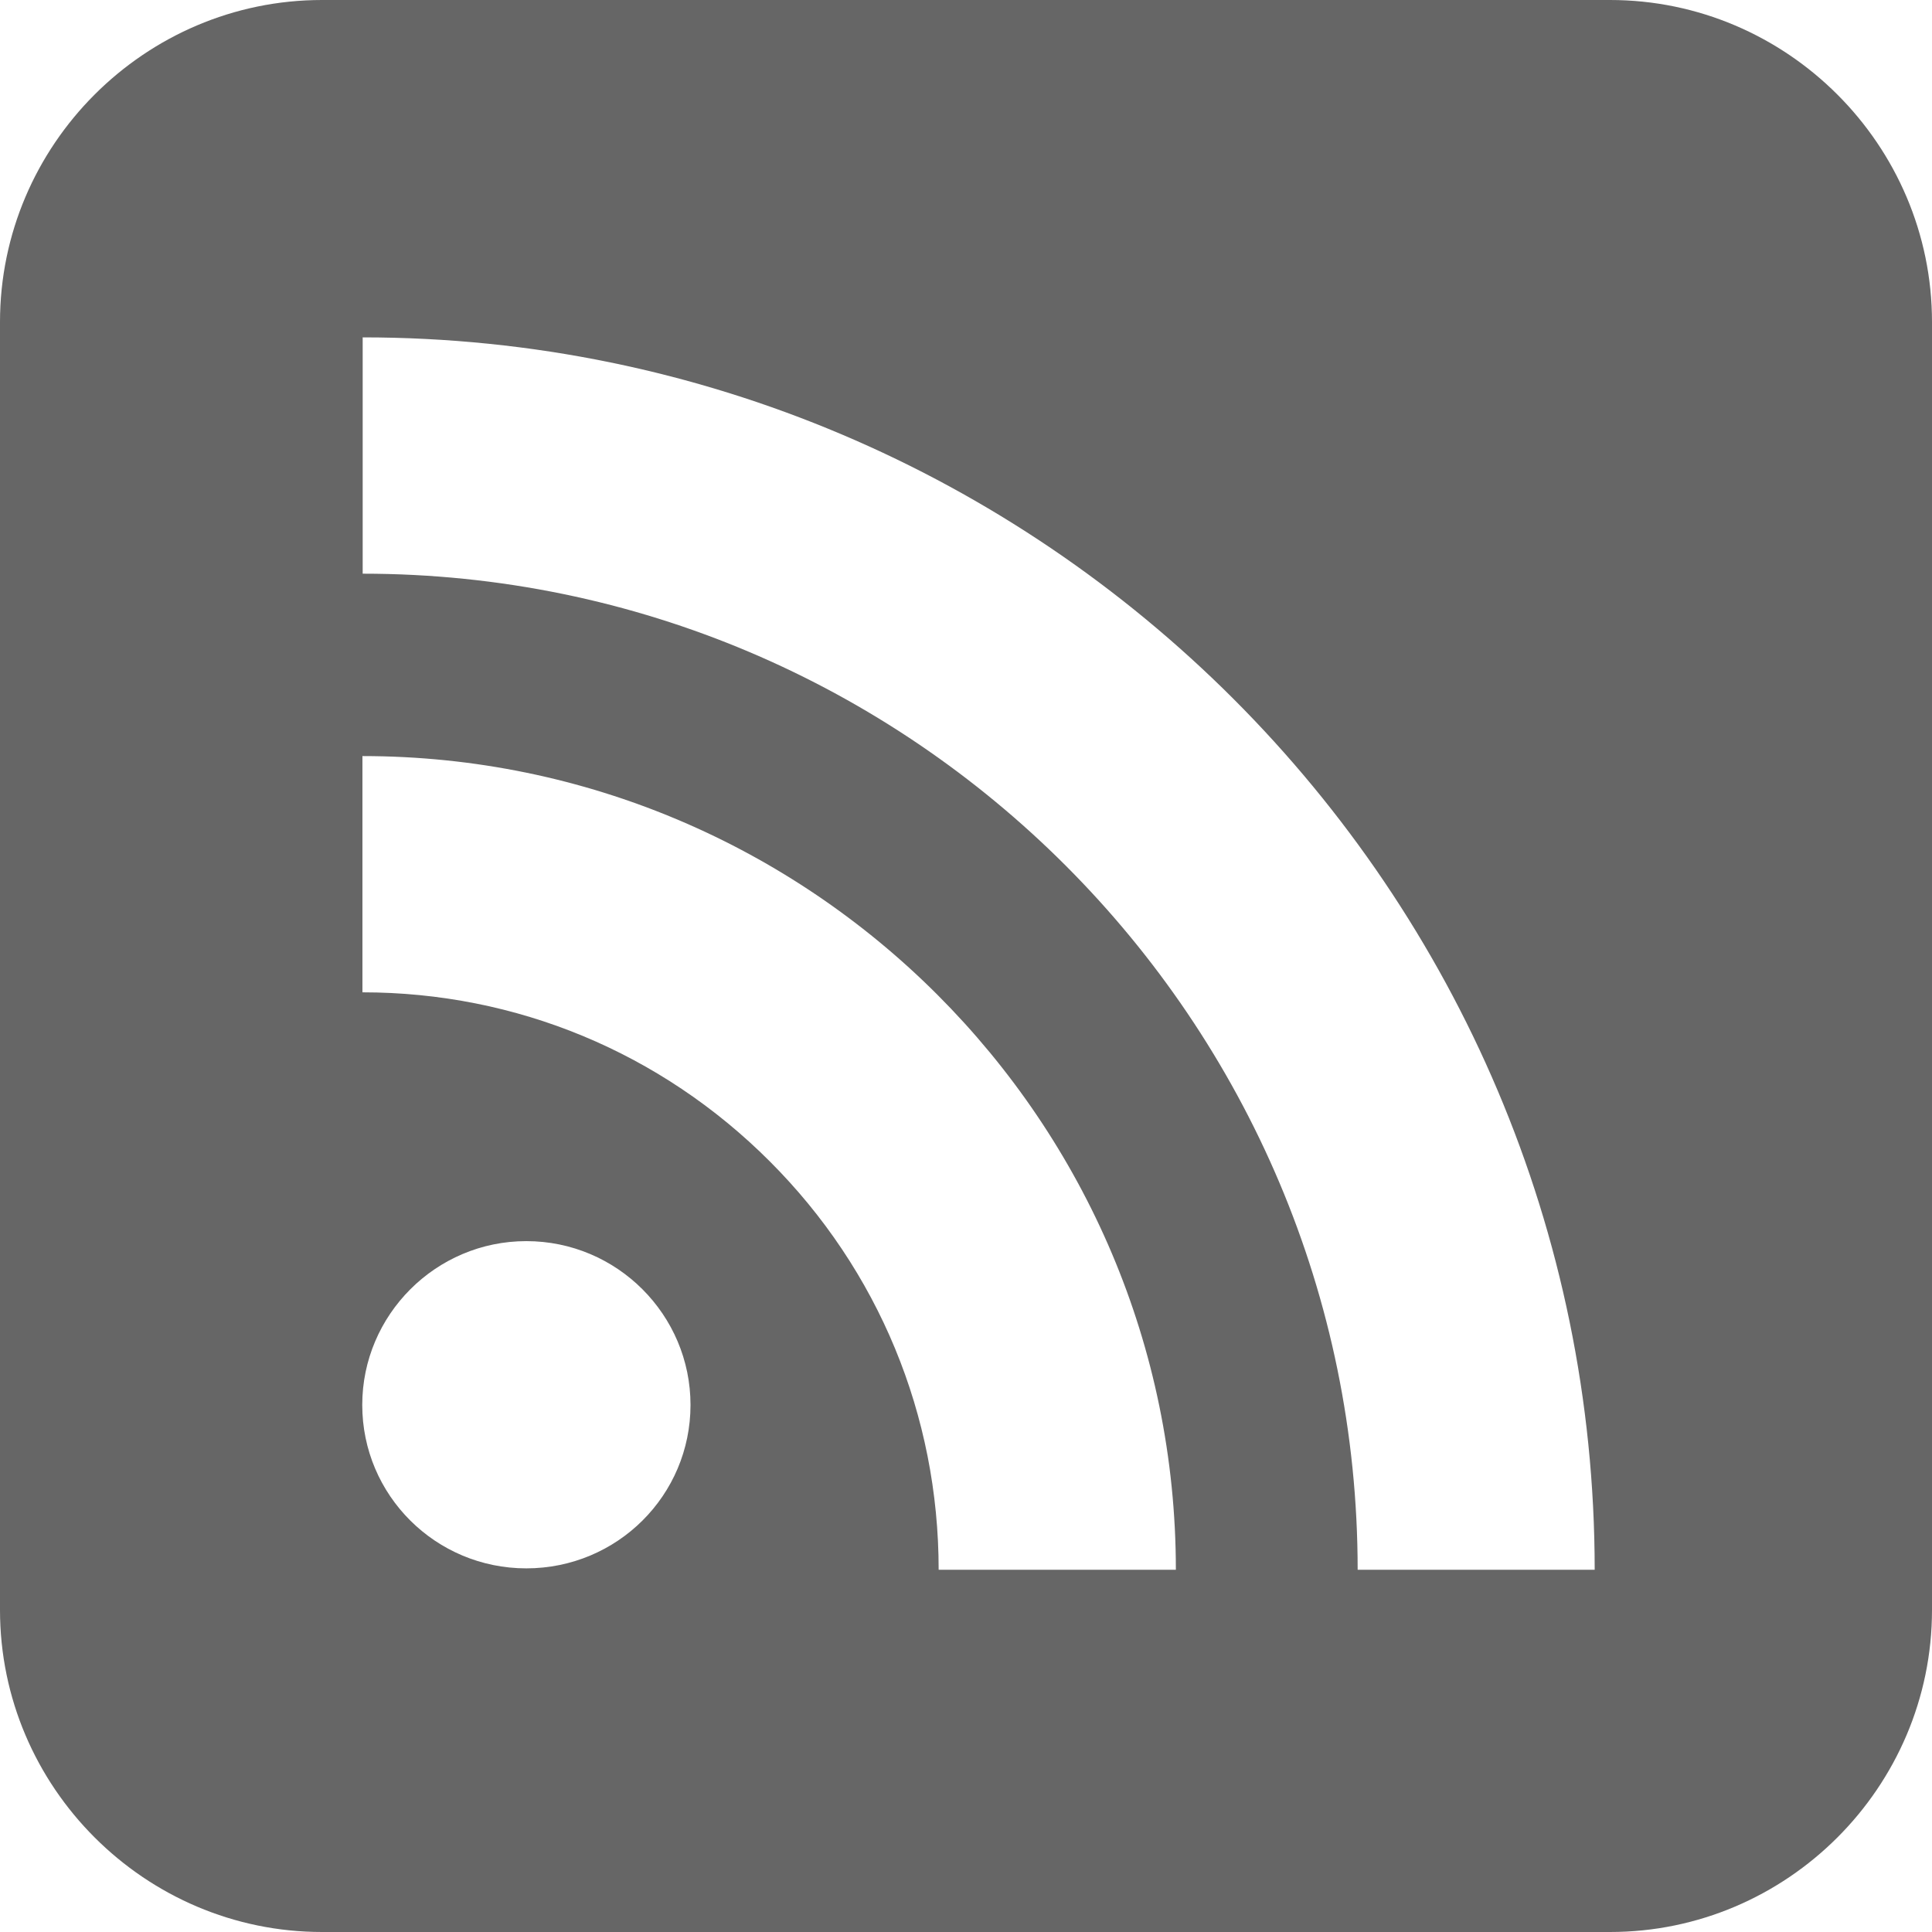
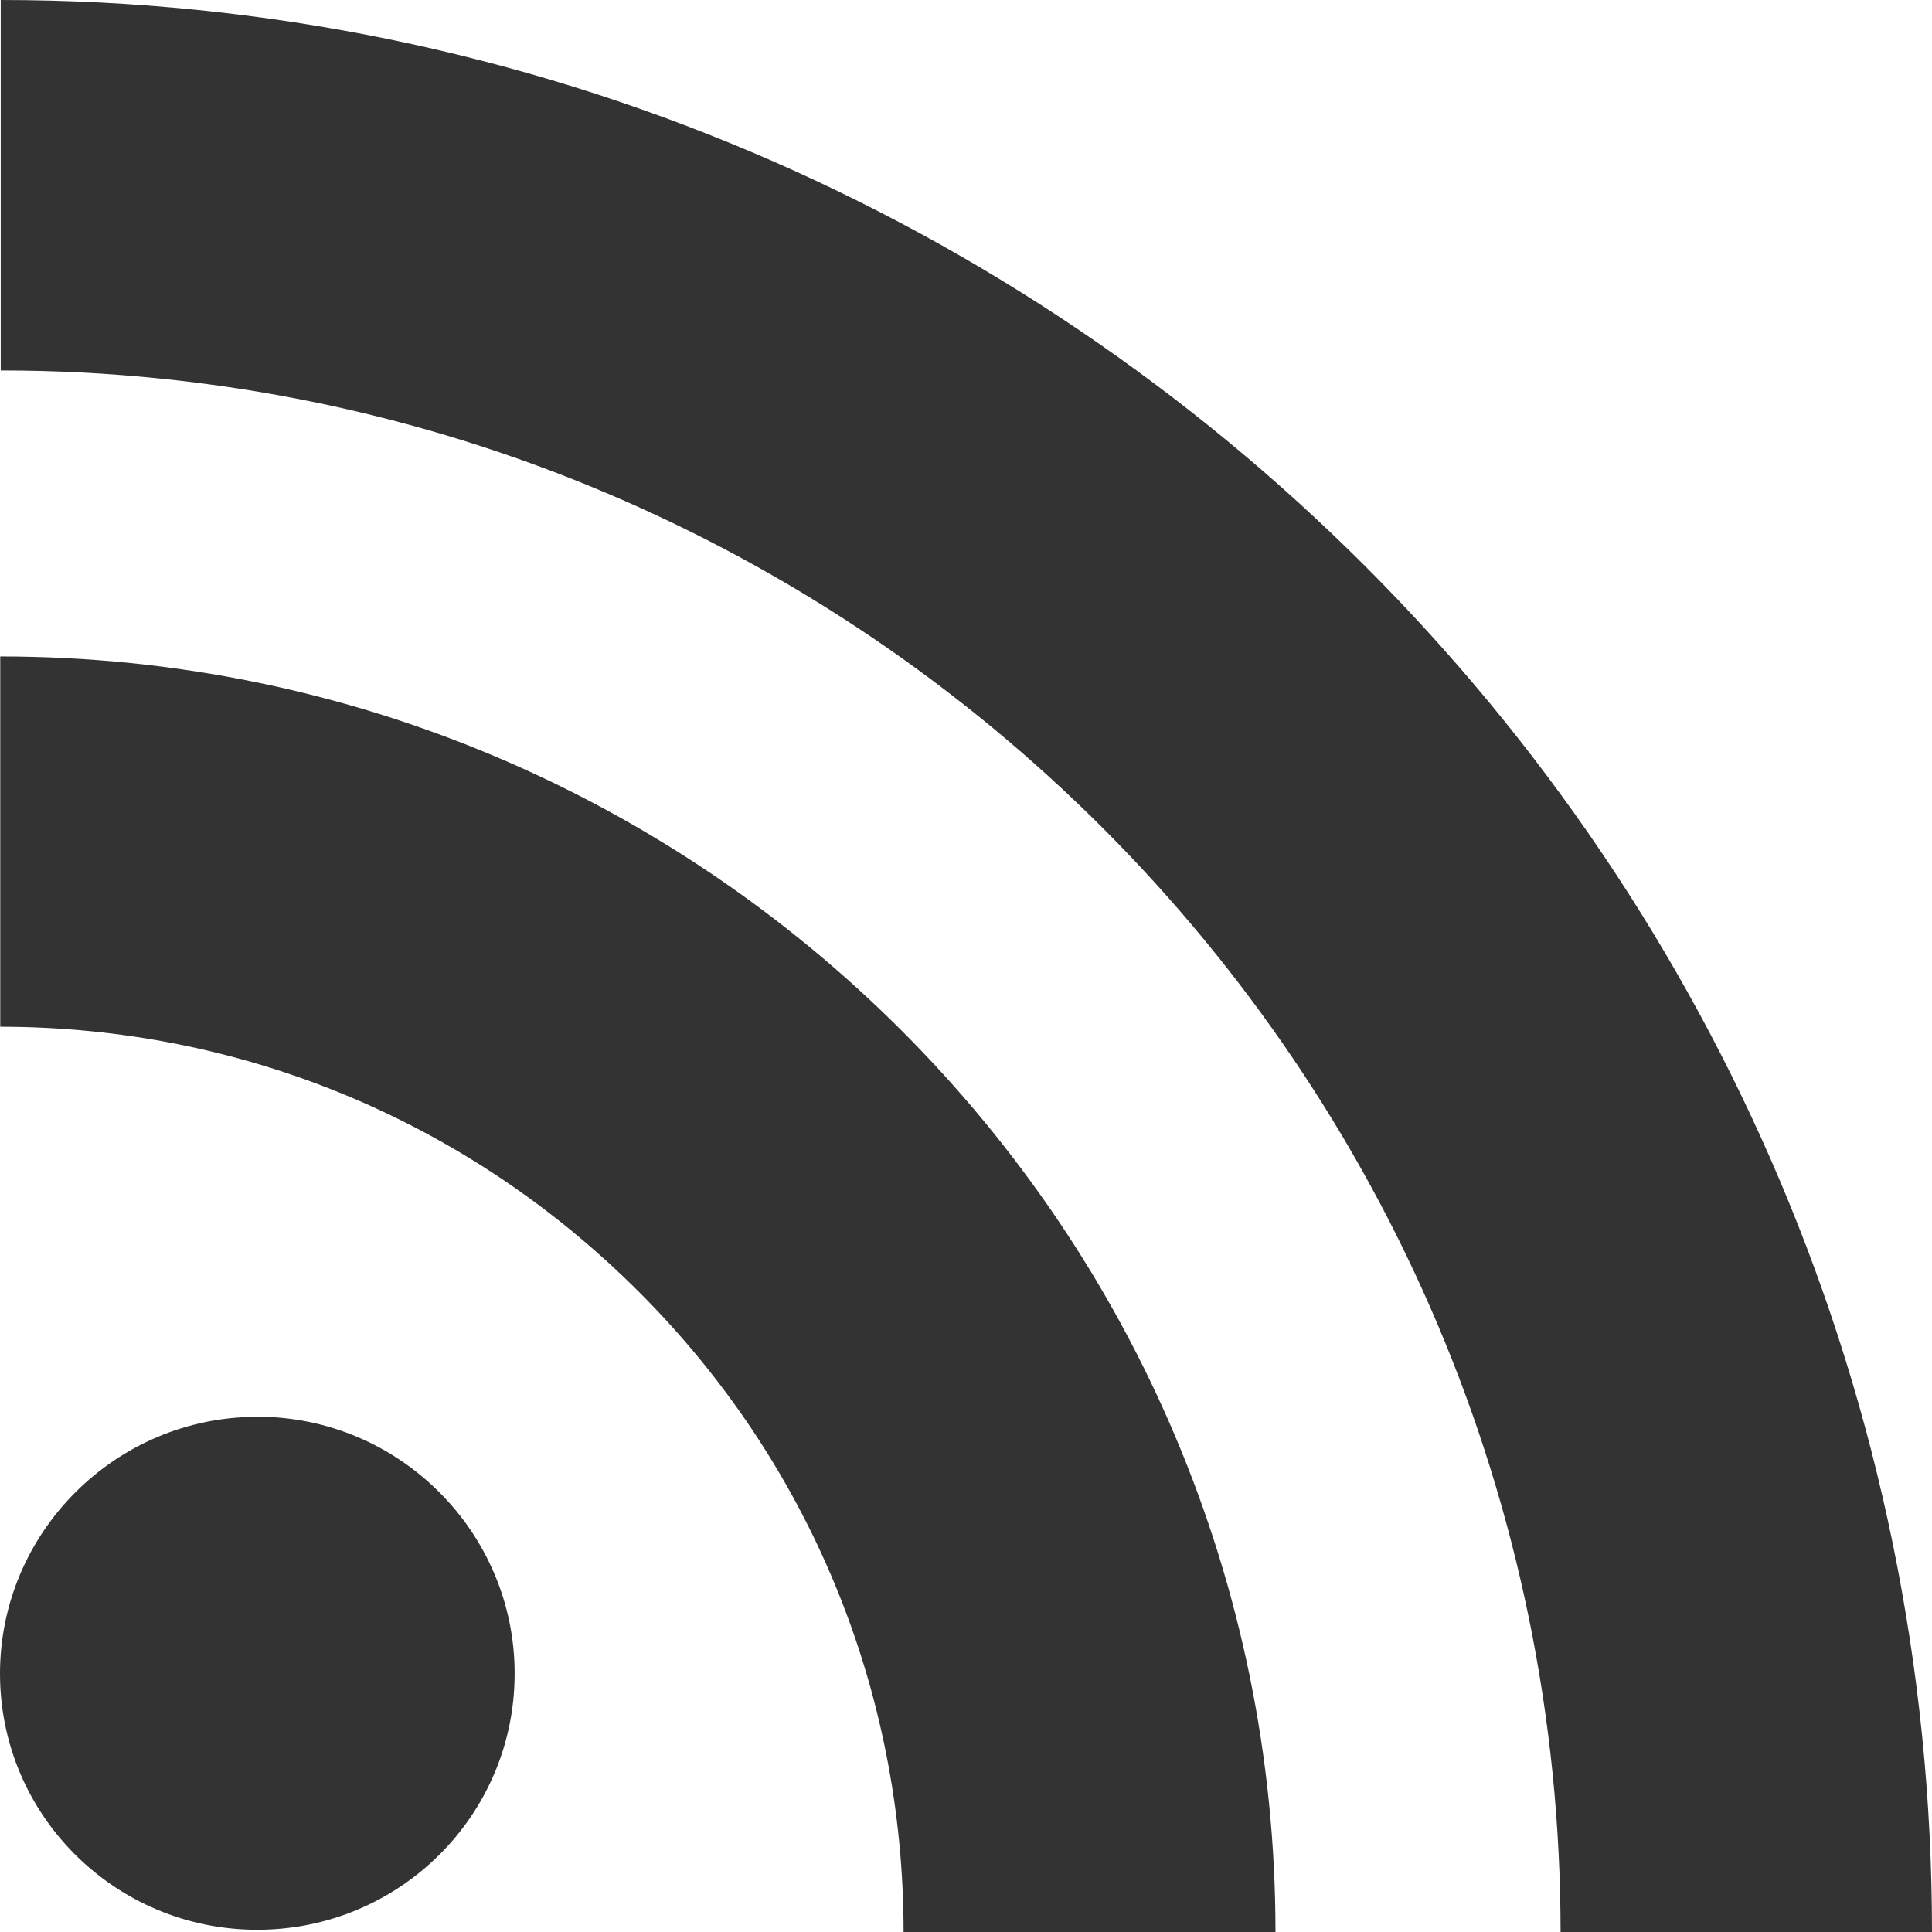
- <svg xmlns="http://www.w3.org/2000/svg" viewBox="0 0 32 32">
-   <path d="M26.667 0H5.334C2.4 0 0 2.4 0 5.334v21.332C0 29.6 2.4 32 5.334 32h21.333C29.6 32 32 29.602 32 26.666V5.334C32 2.4 29.6 0 26.667 0zM8.717 25.977c-1.5 0-2.717-1.21-2.717-2.707 0-1.49 1.218-2.713 2.717-2.713 1.505 0 2.72 1.223 2.72 2.713 0 1.498-1.215 2.707-2.72 2.707zm6.83.023c0-2.557-.995-4.963-2.797-6.764-1.804-1.805-4.2-2.8-6.747-2.8v-3.913c7.427 0 13.473 6.045 13.473 13.477h-3.93zm6.94 0c0-9.096-7.395-16.498-16.48-16.498V5.588c11.25 0 20.406 9.16 20.406 20.412H22.49z" fill="#666" />
+ <svg xmlns="http://www.w3.org/2000/svg" width="32" height="32" viewBox="0 0 32 32">
+   <path fill="#333" d="M4.26 23.467C1.91 23.467 0 25.384 0 27.72c0 2.348 1.91 4.243 4.26 4.243 2.357 0 4.264-1.895 4.264-4.244 0-2.338-1.907-4.254-4.265-4.254zM.004 10.873v6.133c3.993 0 7.75 1.562 10.577 4.39 2.826 2.823 4.385 6.596 4.385 10.604h6.16c0-11.65-9.478-21.127-21.12-21.127zM.012 0v6.136C14.255 6.136 25.848 17.74 25.848 32H32C32 14.36 17.648 0 .012 0z" />
</svg>
